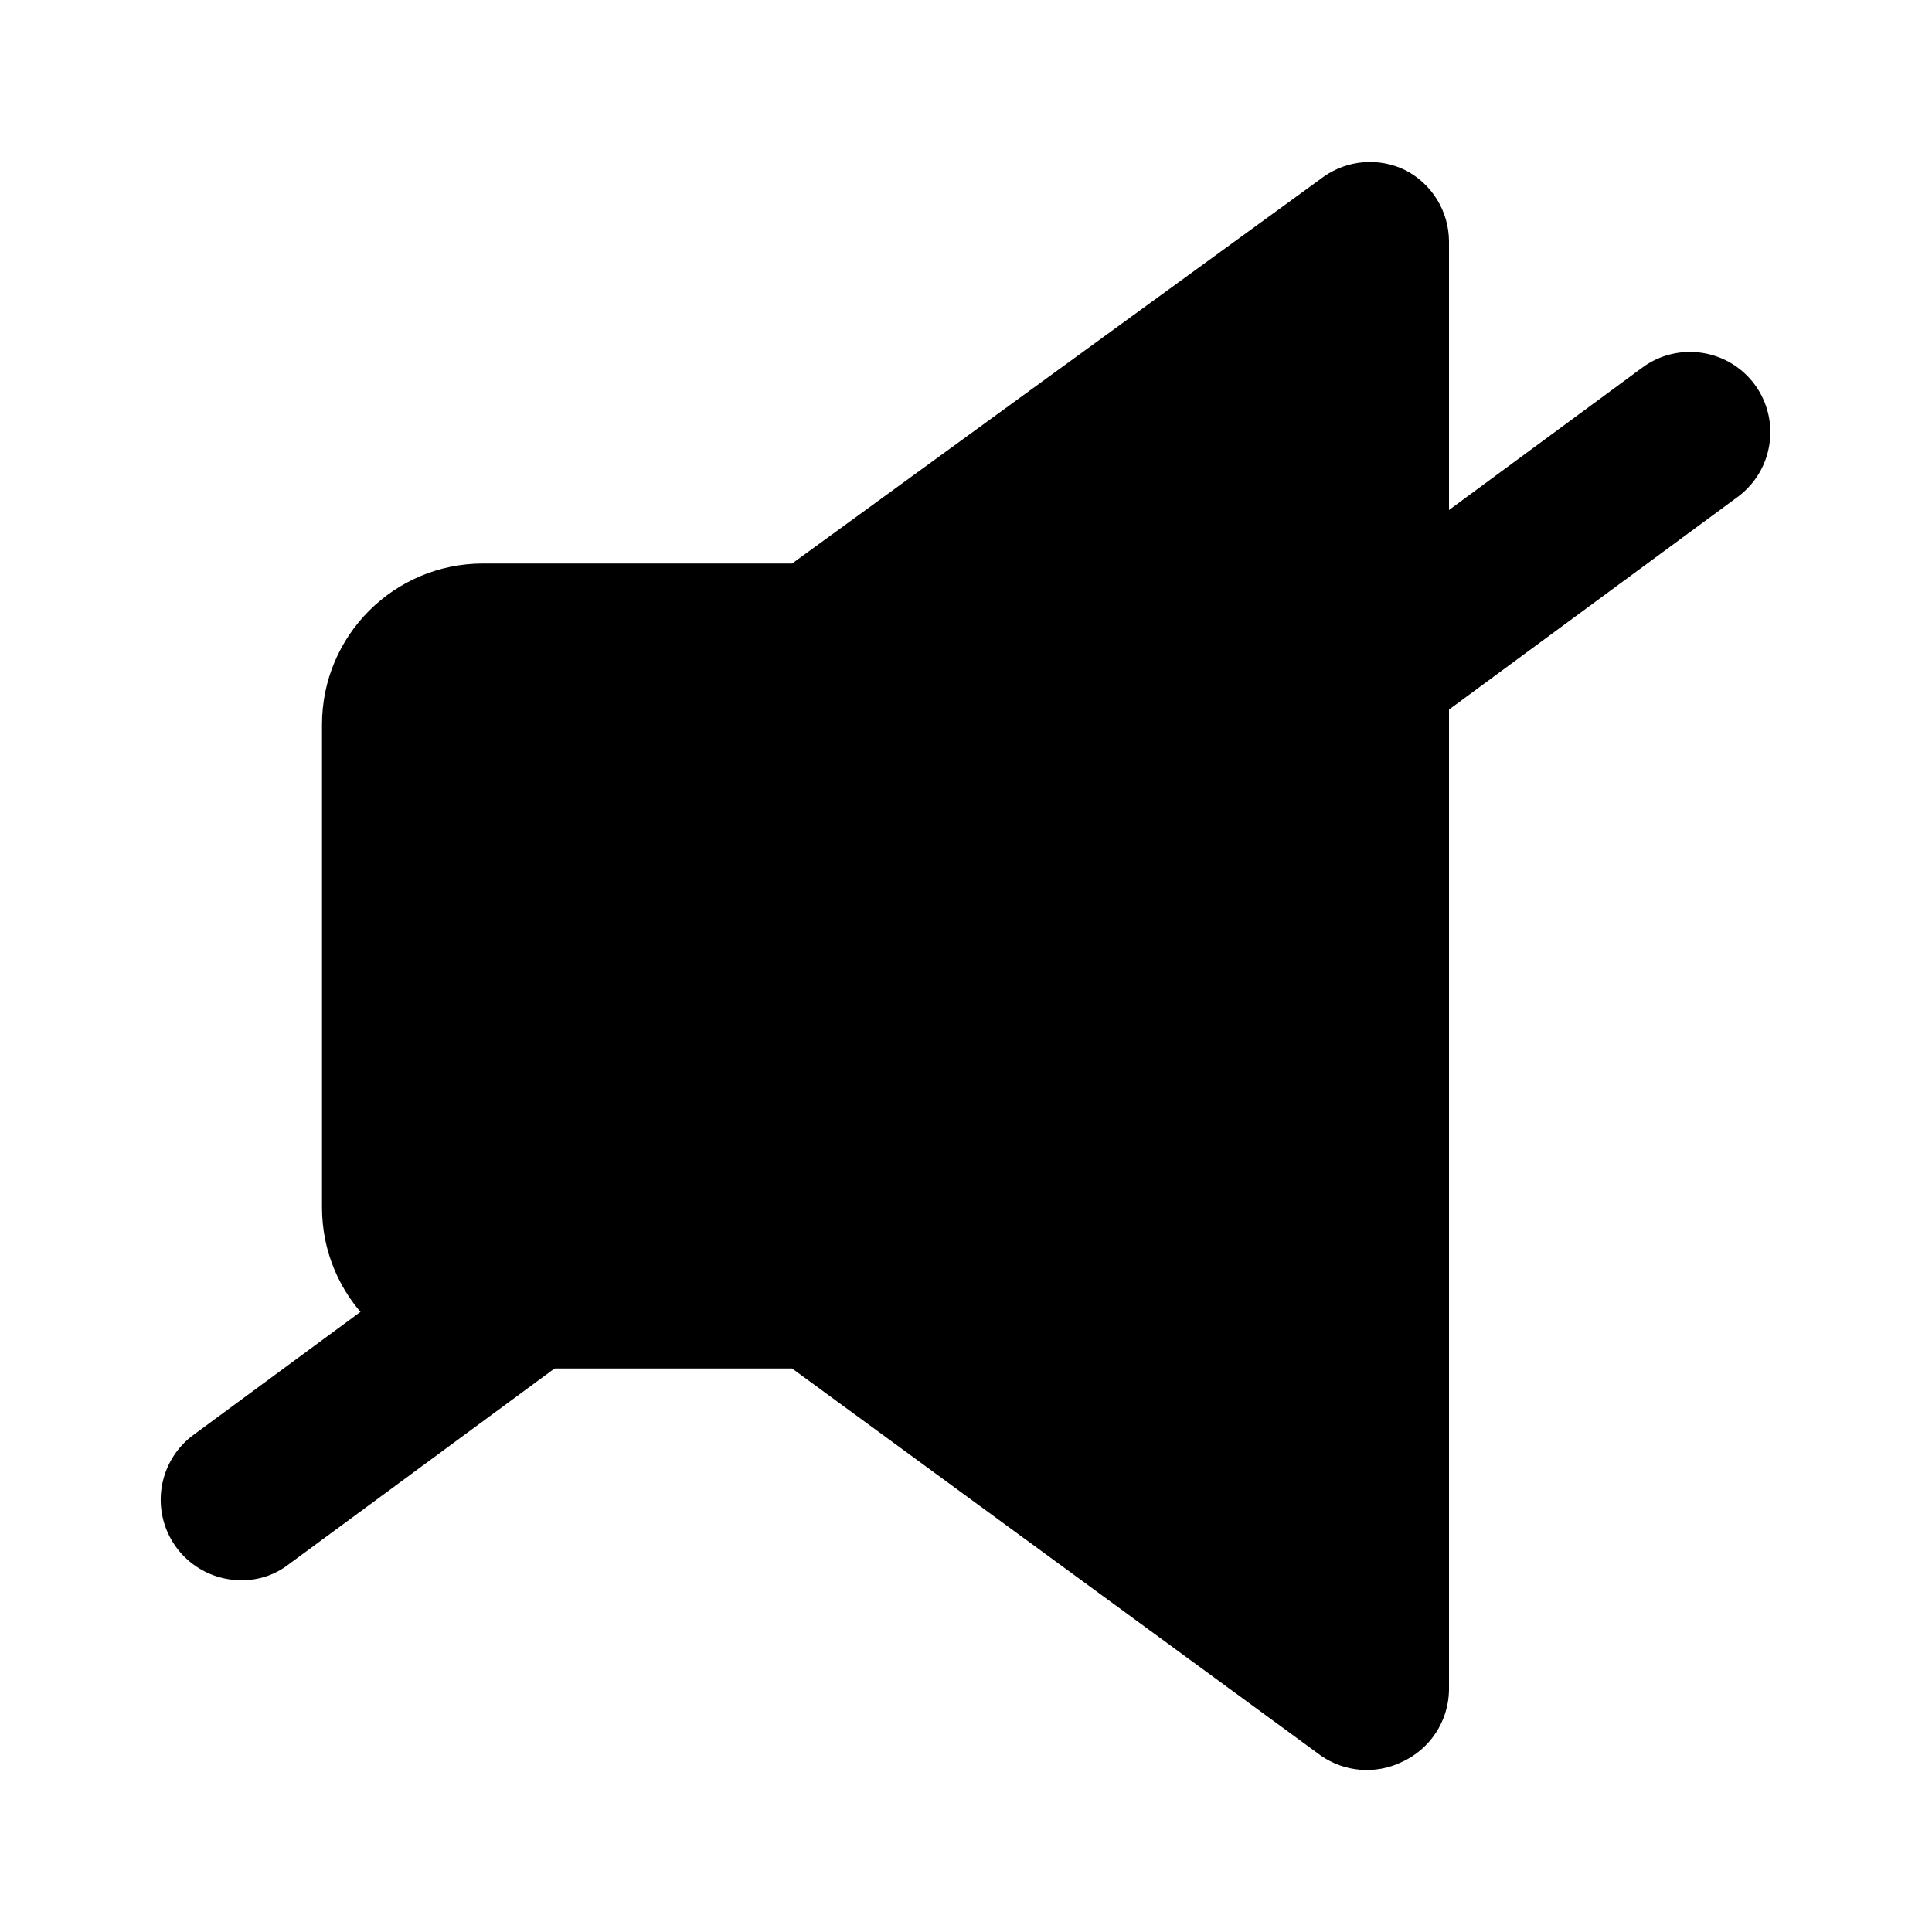
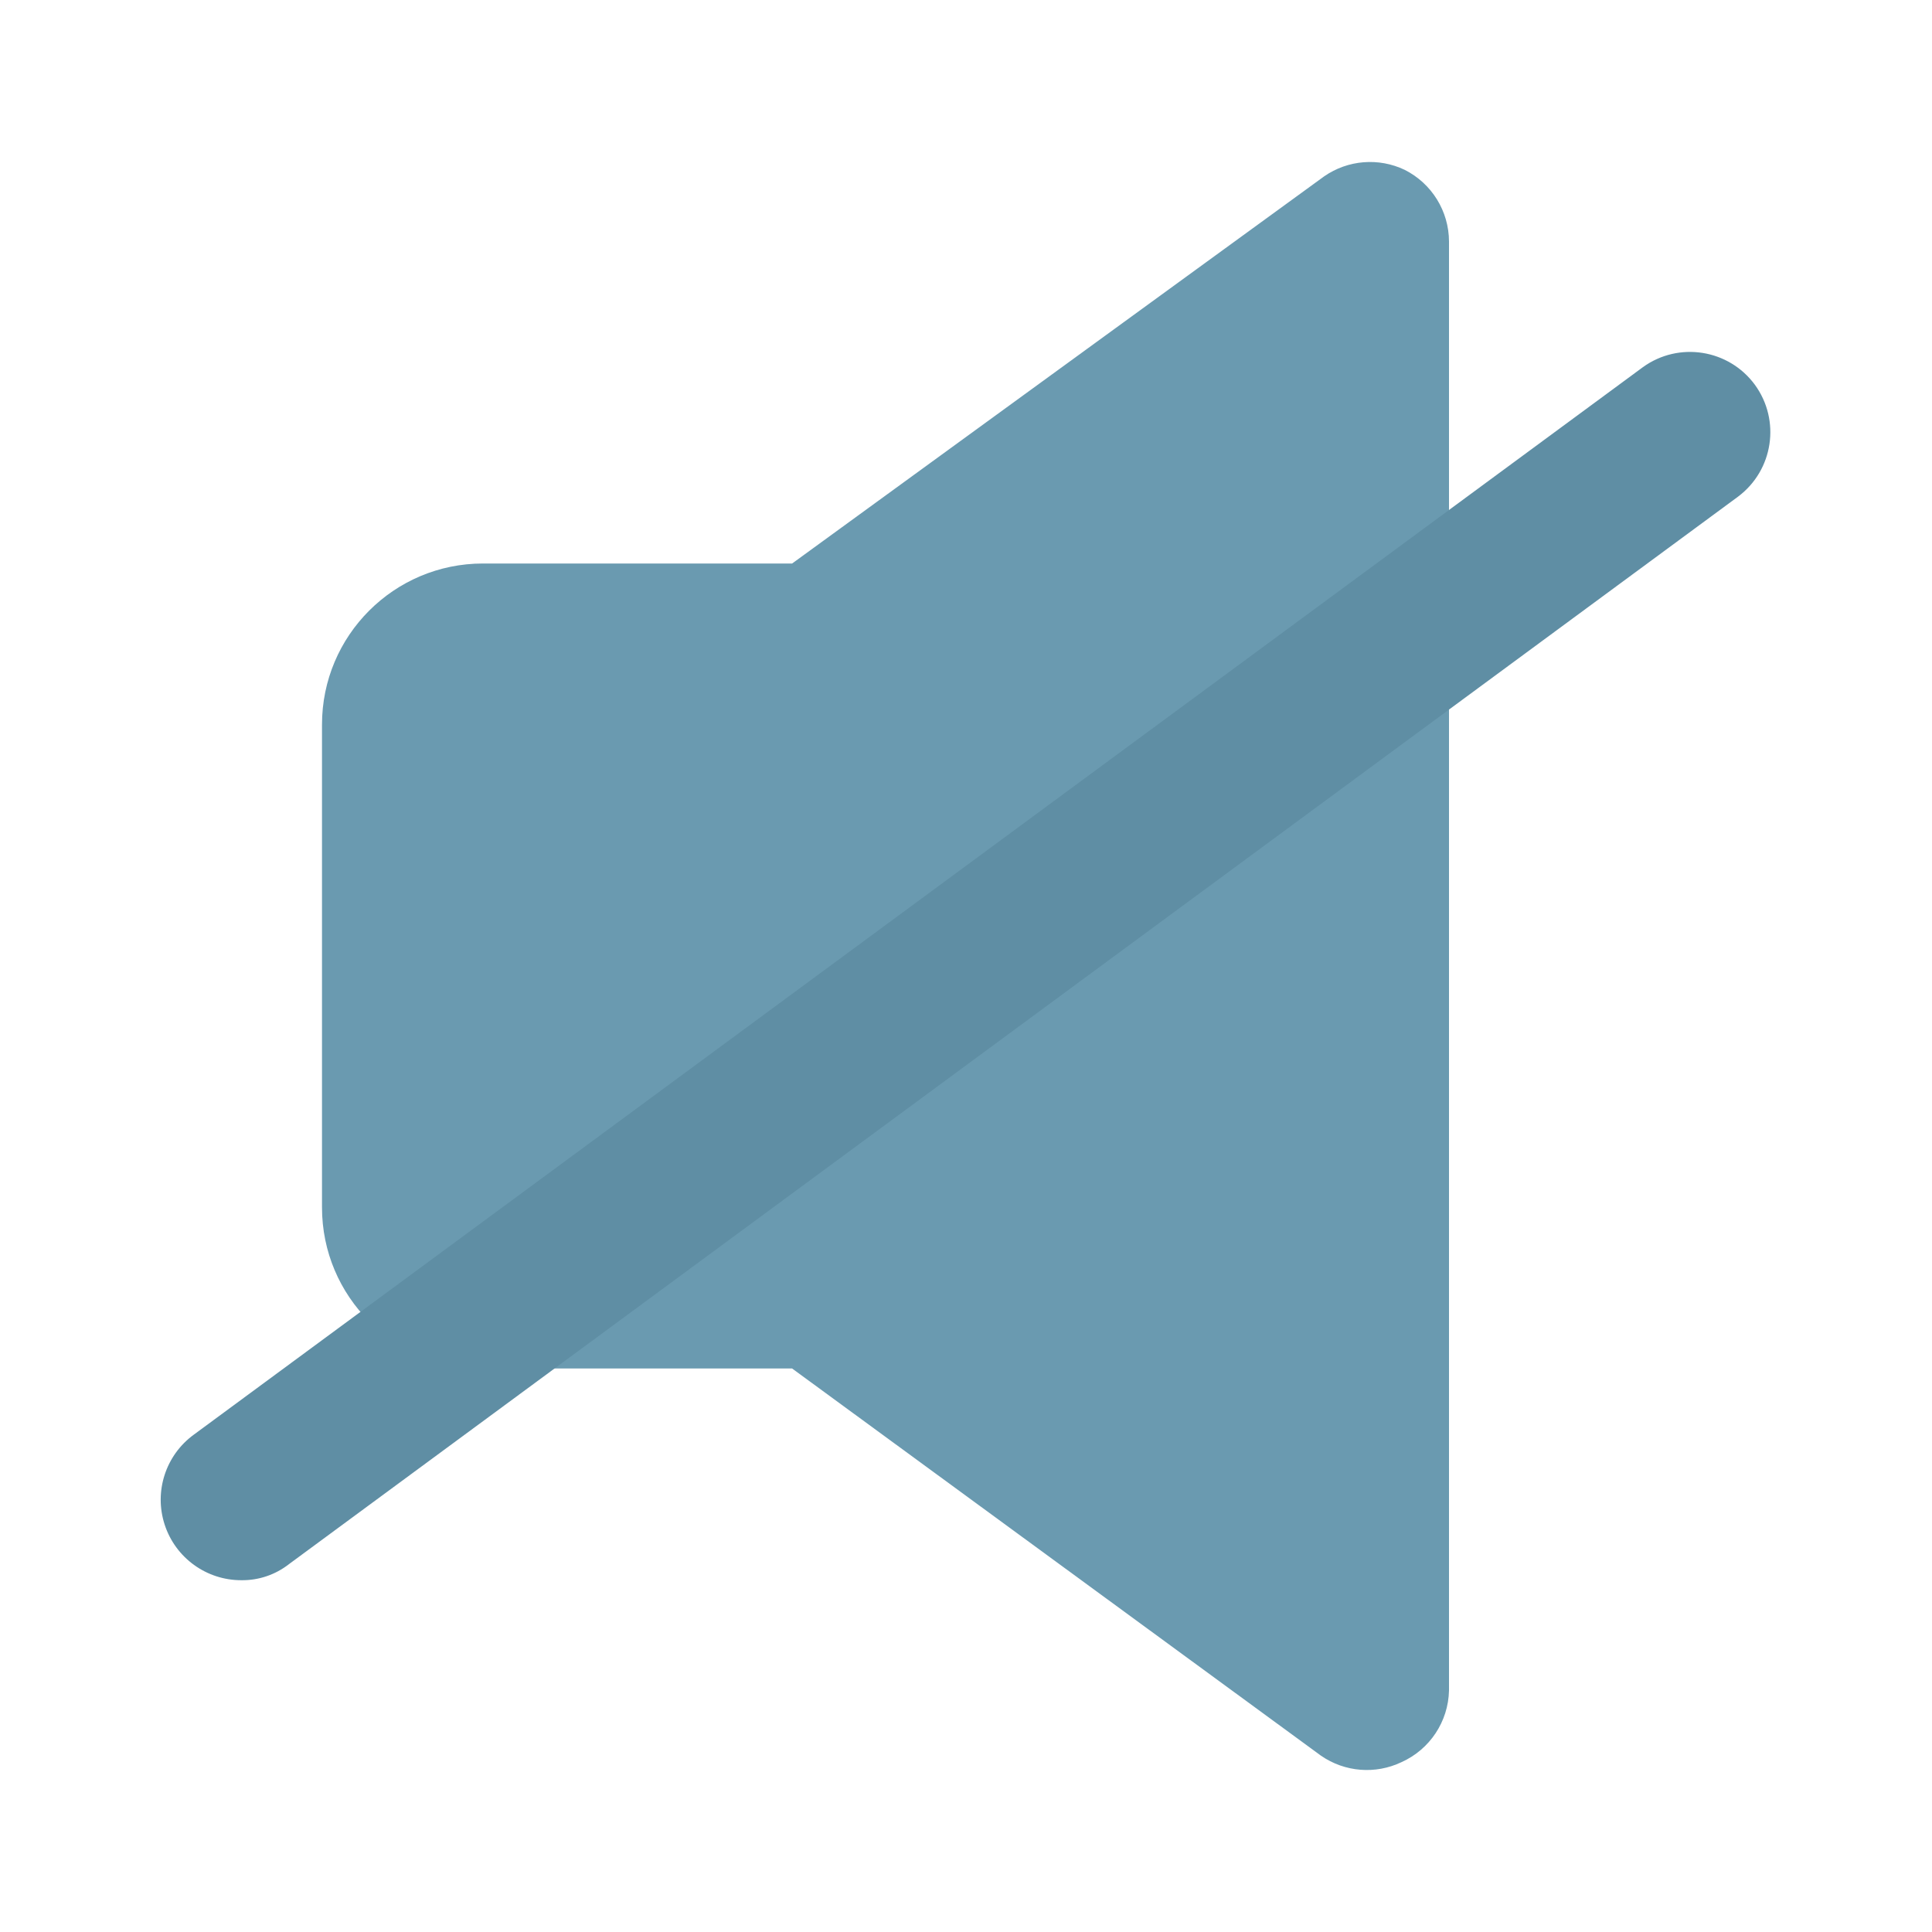
- <svg xmlns="http://www.w3.org/2000/svg" fill="#000000" width="800px" height="800px" viewBox="0 0 24 24" id="mute-2" data-name="Flat Color" class="icon flat-color">
+ <svg xmlns="http://www.w3.org/2000/svg" fill="#6a9ab0" width="800px" height="800px" viewBox="0 0 24 24" id="mute-2" data-name="Flat Color" class="icon flat-color">
  <g id="SVGRepo_bgCarrier" stroke-width="0" />
  <g id="SVGRepo_tracerCarrier" stroke-linecap="round" stroke-linejoin="round" />
  <g id="SVGRepo_iconCarrier">
-     <path id="primary" d="M17.45,2.11a1,1,0,0,0-1,.08L9.84,7H6A2,2,0,0,0,4,9v6a2,2,0,0,0,2,2H9.84l6.57,4.81a1,1,0,0,0,1,.08A1,1,0,0,0,18,21V3A1,1,0,0,0,17.45,2.11Z" style="fill: #000000;" />
-     <path id="secondary" d="M21.8,4.78a1,1,0,0,0-1.39-.22l-18,13.26A1,1,0,0,0,3,19.63a.94.94,0,0,0,.59-.2l18-13.26A1,1,0,0,0,21.8,4.78Z" style="fill: #000000;" />
+     <path id="primary" d="M17.45,2.11a1,1,0,0,0-1,.08L9.84,7H6A2,2,0,0,0,4,9v6a2,2,0,0,0,2,2H9.84l6.57,4.81a1,1,0,0,0,1,.08A1,1,0,0,0,18,21V3A1,1,0,0,0,17.45,2.11Z" style="fill: #6a9ab0;" />
+     <path id="secondary" d="M21.8,4.78a1,1,0,0,0-1.39-.22l-18,13.26A1,1,0,0,0,3,19.63a.94.94,0,0,0,.59-.2l18-13.26A1,1,0,0,0,21.8,4.78Z" style="fill: #5f8ea4;" />
  </g>
</svg>
